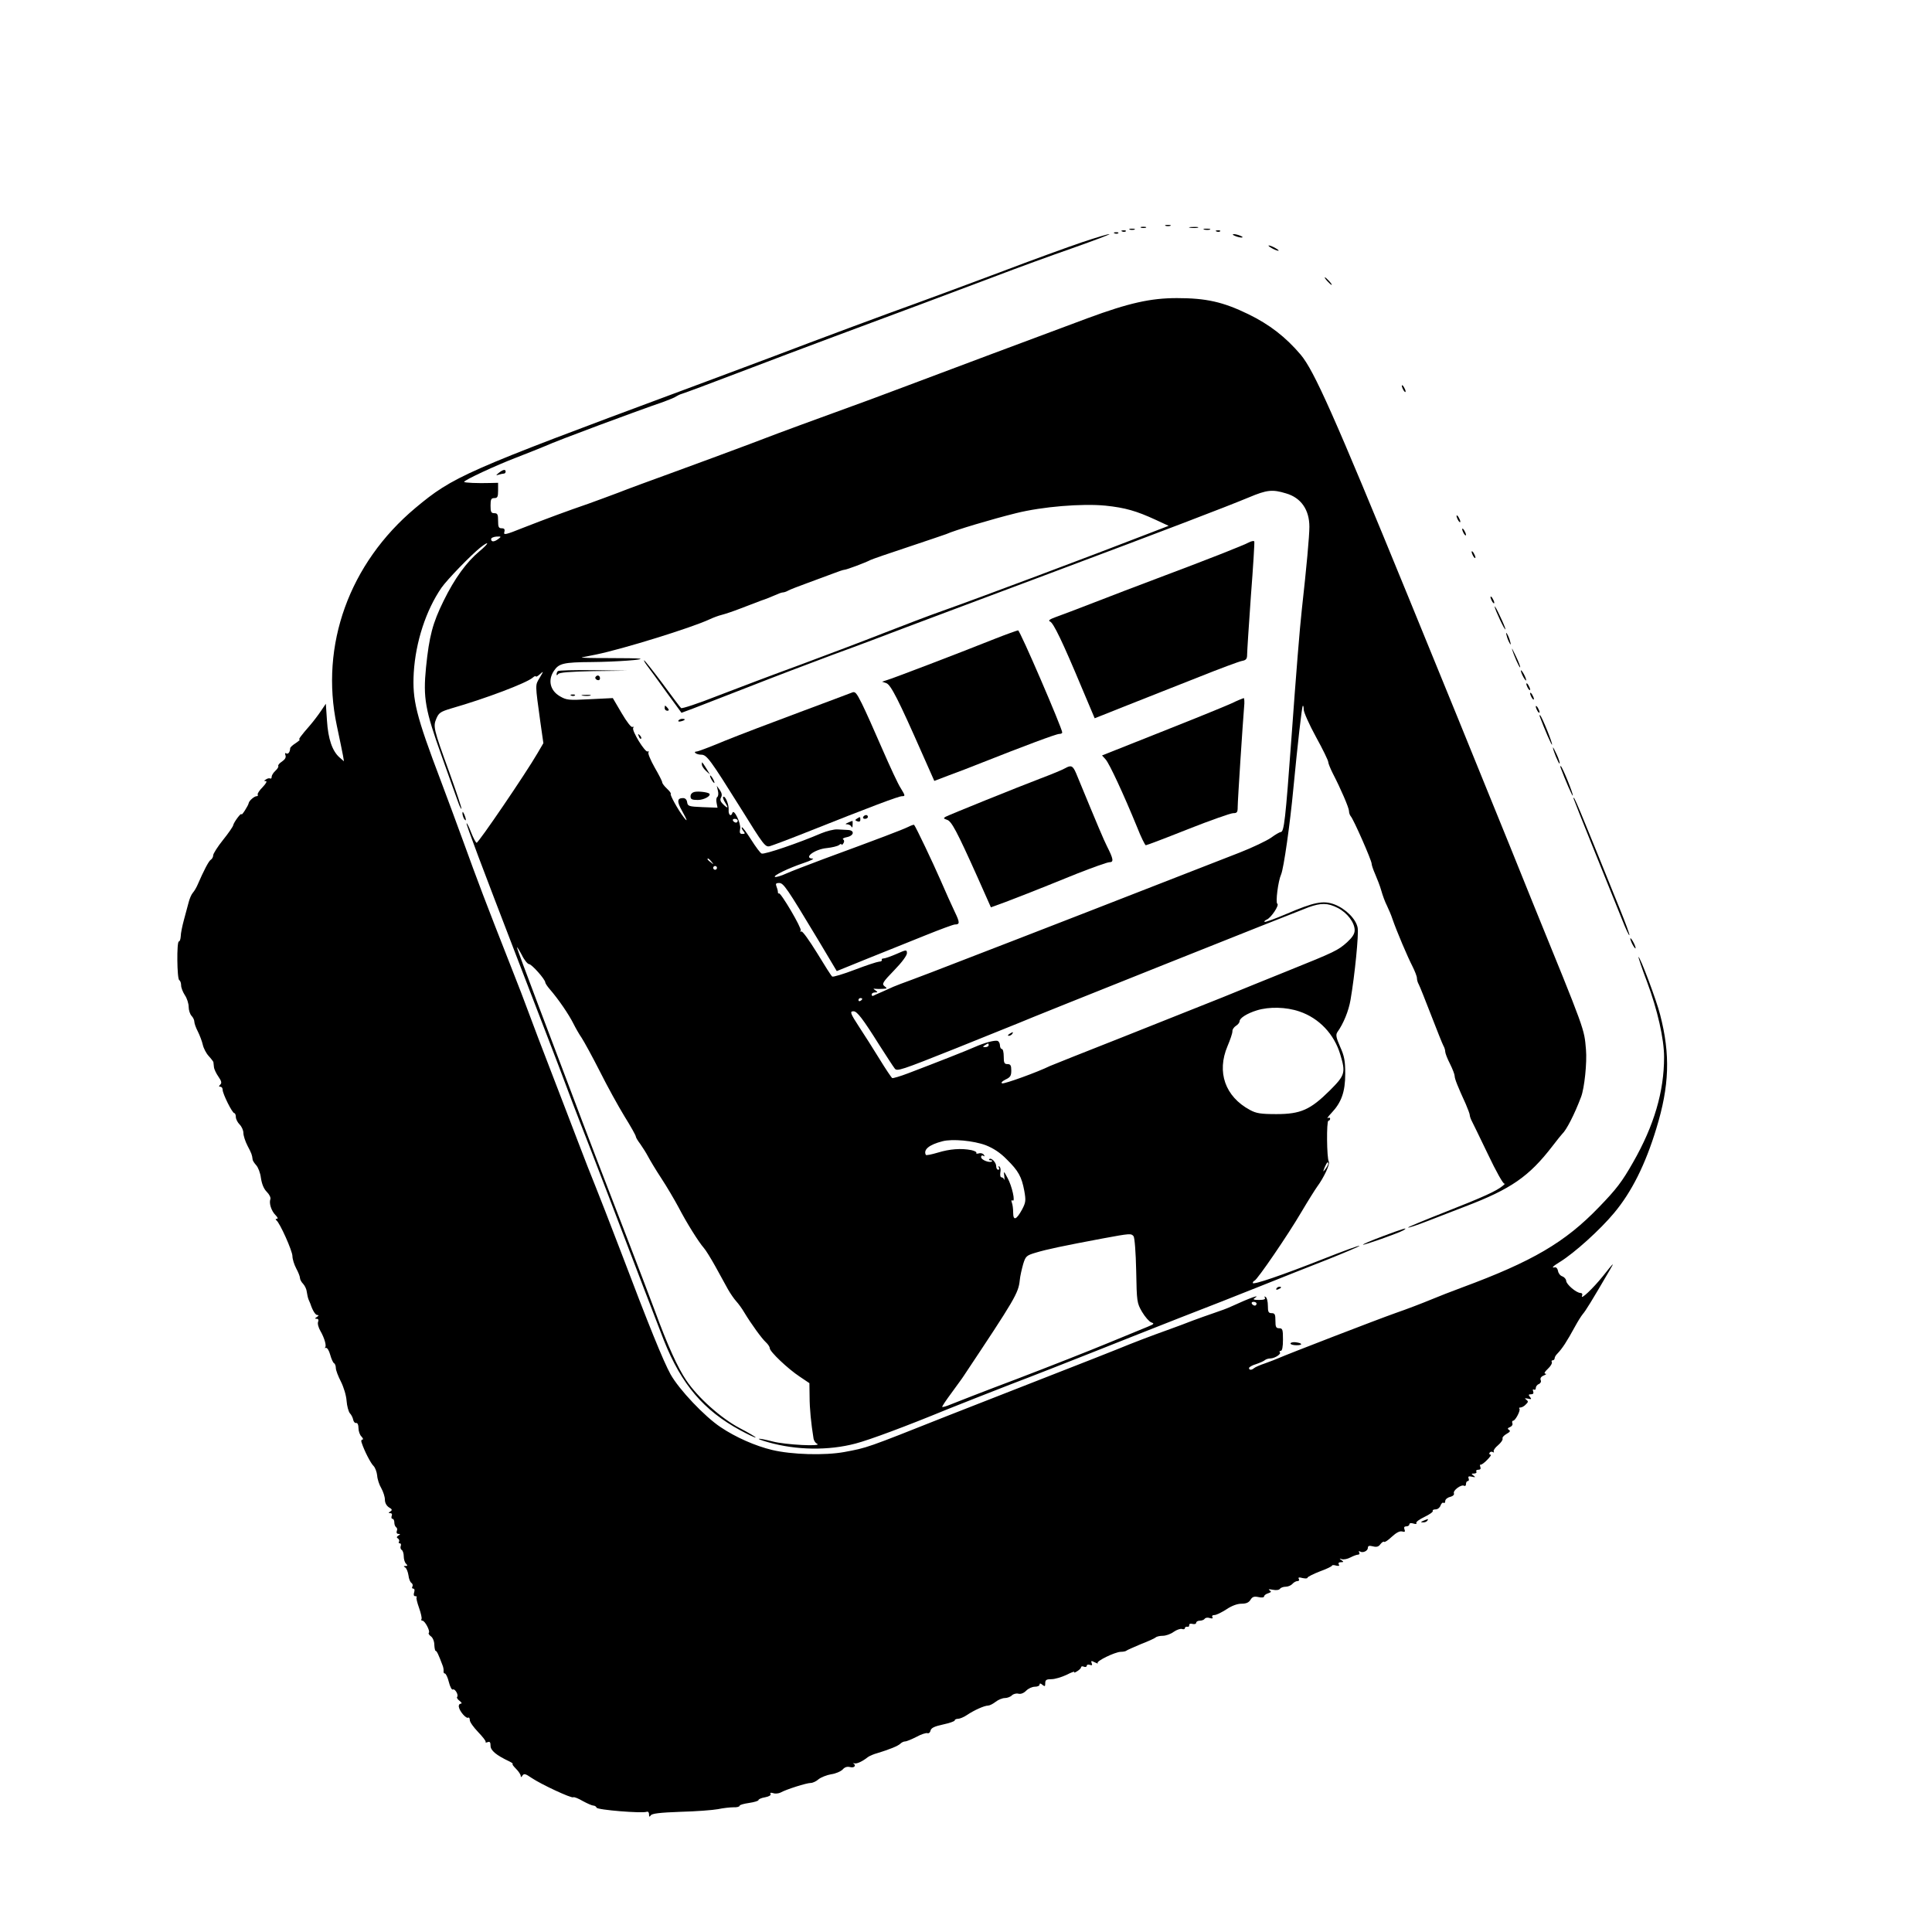
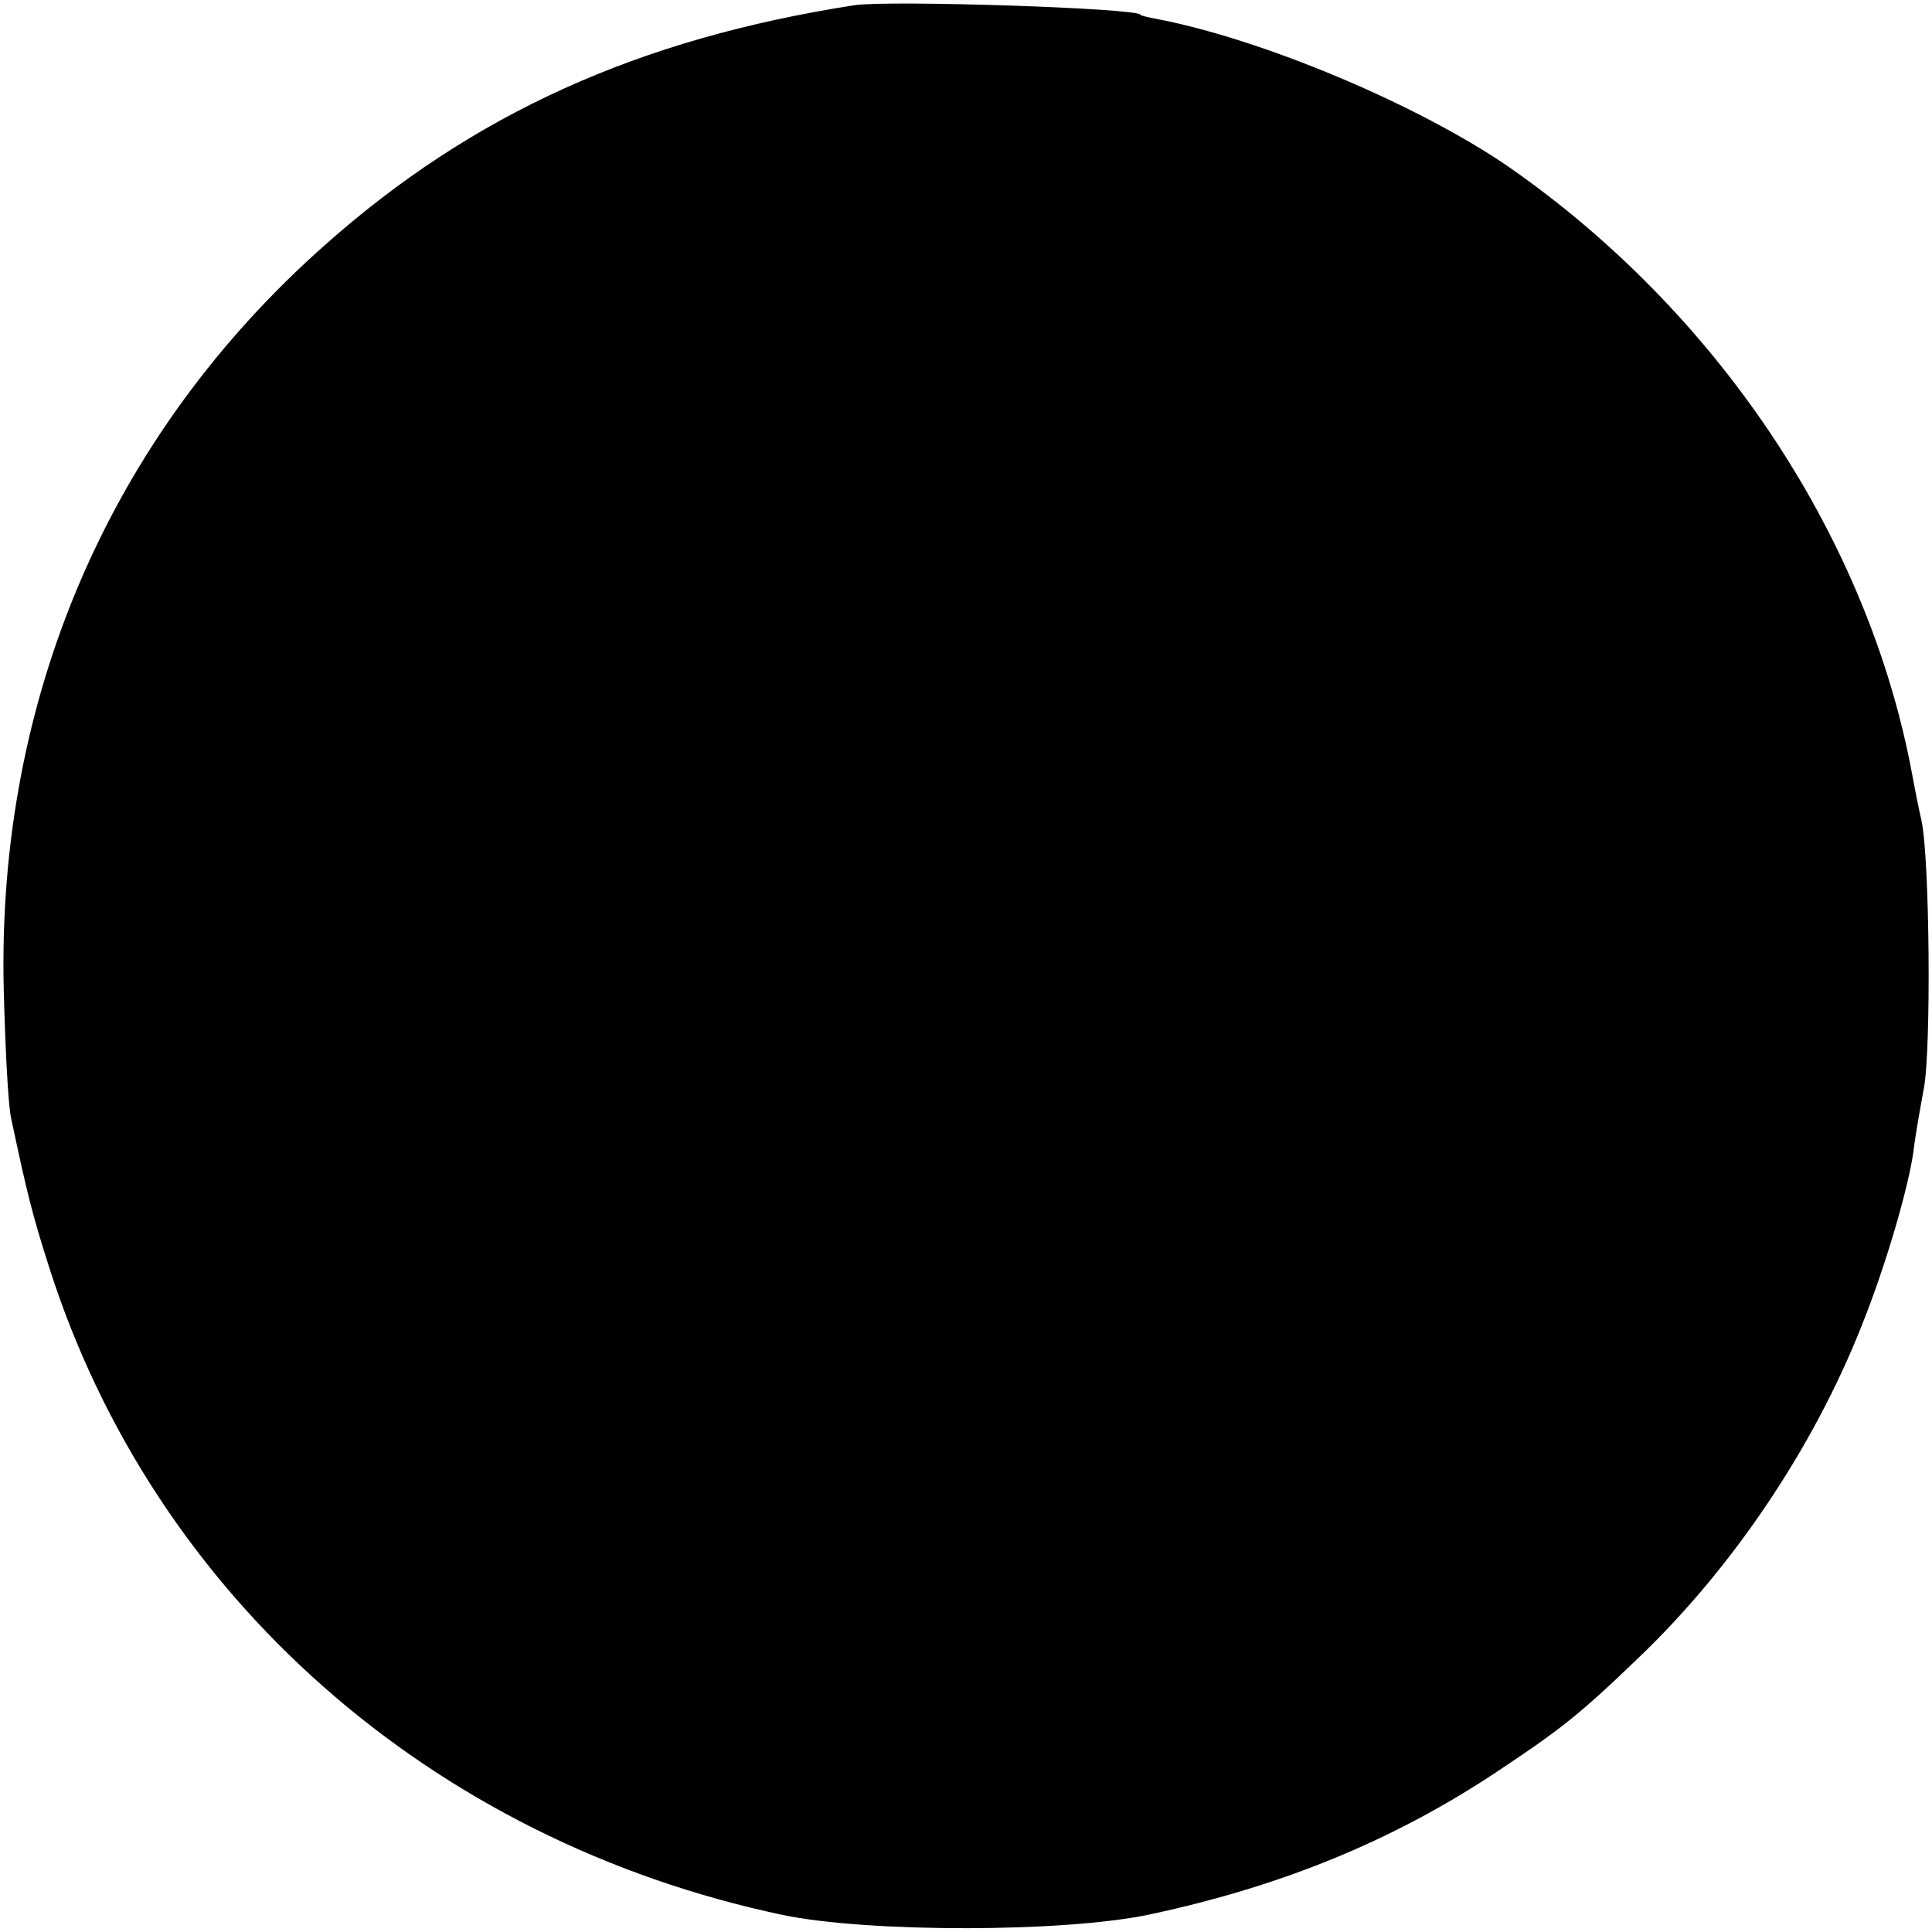
- <svg xmlns="http://www.w3.org/2000/svg" version="1.0" width="1024pt" height="1024pt" viewBox="0 0 1024 1024" preserveAspectRatio="xMidYMid meet">
-   <g transform="translate(0,1024) scale(0.1,-0.1)" fill="#000000" stroke="none">
-     <path d="M6178 9043 c6 -2 18 -2 25 0 6 3 1 5 -13 5 -14 0 -19 -2 -12 -5z" />
-     <path d="M6048 9033 c6 -2 18 -2 25 0 6 3 1 5 -13 5 -14 0 -19 -2 -12 -5z" />
-     <path d="M6308 9033 c12 -2 30 -2 40 0 9 3 -1 5 -23 4 -22 0 -30 -2 -17 -4z" />
-     <path d="M5988 9023 c6 -2 18 -2 25 0 6 3 1 5 -13 5 -14 0 -19 -2 -12 -5z" />
-     <path d="M6383 9023 c9 -2 23 -2 30 0 6 3 -1 5 -18 5 -16 0 -22 -2 -12 -5z" />
-     <path d="M5948 9013 c7 -3 16 -2 19 1 4 3 -2 6 -13 5 -11 0 -14 -3 -6 -6z" />
-     <path d="M6448 9013 c7 -3 16 -2 19 1 4 3 -2 6 -13 5 -11 0 -14 -3 -6 -6z" />
-     <path d="M5908 9003 c7 -3 16 -2 19 1 4 3 -2 6 -13 5 -11 0 -14 -3 -6 -6z" />
-     <path d="M5735 8956 c-71 -24 -267 -95 -435 -159 -168 -63 -368 -137 -445 -165 -146 -52 -546 -201 -745 -277 -63 -24 -286 -107 -495 -185 -1153 -428 -1214 -456 -1413 -622 -351 -294 -507 -728 -417 -1153 15 -71 30 -143 33 -160 l5 -30 -23 20 c-39 34 -61 99 -67 196 l-6 89 -25 -37 c-14 -21 -39 -54 -56 -74 -54 -62 -66 -79 -58 -79 4 0 -6 -9 -21 -19 -16 -10 -29 -22 -29 -27 -1 -21 -11 -33 -21 -27 -6 4 -8 0 -4 -10 4 -11 -2 -22 -18 -33 -14 -9 -23 -20 -20 -24 2 -4 -4 -15 -15 -25 -11 -10 -20 -24 -20 -32 0 -8 -4 -12 -8 -9 -4 2 -14 1 -22 -5 -12 -7 -12 -9 -1 -9 8 0 1 -13 -17 -32 -17 -17 -29 -35 -26 -40 3 -4 0 -8 -6 -8 -12 0 -40 -24 -42 -37 -2 -13 -38 -69 -38 -59 0 13 -41 -42 -44 -58 -1 -7 -25 -42 -54 -78 -29 -36 -52 -73 -52 -81 0 -9 -6 -20 -13 -24 -11 -7 -37 -57 -70 -133 -6 -14 -17 -33 -25 -42 -8 -9 -17 -31 -22 -50 -5 -18 -16 -60 -25 -93 -9 -33 -17 -72 -17 -87 -1 -16 -5 -28 -10 -28 -12 0 -10 -198 2 -205 6 -3 10 -16 10 -28 0 -12 9 -35 20 -52 11 -16 20 -44 20 -62 0 -17 7 -38 15 -47 8 -8 15 -22 15 -31 0 -9 8 -32 19 -53 10 -20 22 -52 26 -70 4 -18 18 -45 31 -59 13 -14 24 -29 25 -32 0 -3 2 -15 3 -27 1 -11 12 -34 24 -51 16 -23 18 -33 10 -41 -9 -9 -9 -12 0 -12 7 0 12 -7 12 -16 0 -21 51 -124 62 -124 4 0 8 -9 8 -20 0 -11 9 -29 20 -40 11 -11 20 -31 20 -45 0 -14 10 -45 22 -68 21 -40 24 -47 27 -73 0 -5 9 -19 19 -30 10 -11 22 -41 25 -68 5 -32 15 -57 31 -73 14 -14 22 -31 19 -39 -8 -21 5 -62 27 -84 12 -12 15 -20 7 -20 -7 0 -8 -3 -2 -8 18 -13 85 -162 85 -190 0 -15 9 -44 20 -65 11 -20 20 -43 20 -51 0 -8 8 -22 17 -31 9 -10 18 -29 19 -42 2 -14 6 -33 10 -42 4 -9 8 -18 9 -21 12 -37 27 -60 37 -60 9 0 8 -3 -2 -10 -12 -7 -12 -10 -1 -10 8 0 11 -6 7 -16 -4 -9 2 -31 12 -48 22 -38 35 -83 24 -89 -4 -2 -1 -2 5 -1 7 2 17 -14 23 -36 6 -22 15 -42 20 -45 6 -3 10 -15 10 -26 0 -11 12 -43 27 -72 15 -30 28 -73 30 -102 2 -27 10 -56 17 -65 8 -8 16 -24 18 -35 2 -11 10 -19 16 -17 7 1 12 -10 12 -27 0 -16 7 -37 16 -45 8 -9 11 -16 5 -16 -6 0 -8 -8 -4 -17 14 -43 48 -109 63 -123 8 -8 17 -31 19 -50 1 -19 11 -50 22 -68 10 -18 19 -45 19 -60 0 -17 8 -32 21 -41 18 -10 19 -15 8 -22 -11 -7 -12 -9 0 -9 7 0 11 -6 7 -15 -3 -8 -1 -15 4 -15 6 0 10 -9 10 -19 0 -11 4 -22 10 -26 5 -3 7 -12 3 -20 -3 -9 1 -15 8 -15 12 0 12 -2 0 -9 -9 -6 -10 -11 -2 -15 6 -4 9 -12 6 -17 -4 -5 -2 -9 4 -9 6 0 8 -6 5 -14 -3 -8 -1 -17 5 -21 6 -3 11 -19 11 -34 0 -15 5 -32 12 -39 9 -9 9 -12 -2 -12 -12 0 -12 -2 -2 -8 7 -5 14 -23 17 -42 2 -18 9 -36 16 -40 6 -4 8 -13 5 -19 -4 -6 -2 -11 4 -11 7 0 9 -8 5 -20 -4 -13 -2 -20 6 -20 7 0 10 -3 7 -6 -3 -3 3 -28 13 -56 10 -28 16 -55 13 -59 -3 -5 -1 -9 5 -9 13 0 42 -55 34 -64 -4 -3 1 -12 11 -19 10 -7 18 -27 18 -45 1 -18 4 -32 7 -32 6 0 15 -19 36 -75 5 -11 7 -26 6 -32 -1 -7 2 -13 7 -13 5 0 15 -20 21 -45 6 -25 16 -43 21 -40 11 7 32 -29 23 -39 -4 -3 2 -13 13 -21 11 -9 14 -14 6 -15 -7 0 -12 -8 -10 -17 4 -24 39 -64 50 -57 4 3 8 -3 8 -13 0 -10 20 -38 44 -63 24 -25 42 -48 40 -52 -3 -4 2 -5 10 -2 12 5 16 0 16 -19 0 -25 30 -50 100 -83 14 -7 21 -13 17 -13 -4 -1 4 -12 18 -26 14 -14 25 -31 25 -38 0 -8 4 -7 9 2 8 12 16 10 48 -12 50 -34 211 -109 221 -103 5 3 27 -6 51 -20 24 -13 49 -24 56 -24 7 0 15 -5 17 -11 4 -12 241 -31 265 -22 8 3 13 -3 13 -13 0 -14 2 -16 9 -6 6 10 48 15 157 19 82 2 172 9 199 14 28 6 65 10 83 10 17 -1 32 3 32 8 0 5 23 11 50 15 28 4 50 11 50 15 0 5 16 12 35 15 21 4 33 11 29 18 -4 6 1 8 14 4 11 -4 29 -2 39 3 30 17 138 51 160 51 11 0 30 9 42 20 13 10 43 22 66 26 24 3 51 15 61 25 11 13 24 17 40 13 22 -6 34 9 17 19 -5 2 -2 2 5 1 13 -4 43 10 72 33 8 6 31 16 50 21 63 19 110 38 122 50 7 7 18 12 25 12 8 0 34 11 60 24 25 14 51 22 58 20 7 -3 15 3 17 14 4 14 21 22 67 32 33 7 61 17 61 21 0 5 8 9 18 9 9 0 31 9 47 20 37 25 92 50 112 50 8 0 26 9 40 20 14 11 36 20 49 20 12 0 29 6 37 14 8 8 24 12 35 9 13 -3 28 3 41 16 12 12 32 21 46 21 14 0 25 5 25 11 0 8 5 8 15 -1 13 -10 15 -9 15 9 0 17 6 21 33 21 19 0 54 11 80 23 25 13 44 20 41 15 -4 -5 3 -4 15 4 12 7 21 17 21 21 0 5 7 7 15 3 8 -3 15 -1 15 5 0 6 7 8 16 5 12 -4 15 -2 10 9 -5 13 -2 14 17 4 12 -6 19 -8 15 -4 -10 10 91 59 122 60 14 0 27 3 30 6 3 3 37 18 75 34 39 15 74 31 80 36 5 5 22 9 38 9 16 0 42 9 58 21 16 11 36 18 44 15 8 -3 15 -1 15 4 0 6 6 9 13 8 6 -2 11 2 10 8 -1 7 6 10 17 7 11 -3 20 0 20 6 0 6 9 11 19 11 11 0 23 5 26 10 4 6 16 8 27 4 14 -4 18 -2 14 5 -4 6 0 11 11 11 10 0 38 14 63 30 28 19 58 30 80 30 25 0 39 6 48 21 10 16 19 19 43 14 17 -4 29 -2 29 4 0 5 10 13 21 16 17 6 19 9 8 16 -9 6 -3 7 17 3 19 -4 34 -1 38 5 4 6 18 11 30 11 13 0 29 7 36 15 7 8 19 15 27 15 8 0 11 5 7 11 -5 9 1 10 20 5 14 -3 26 -3 26 2 0 4 29 19 65 33 36 13 65 27 65 31 0 3 10 4 22 0 14 -3 19 -2 14 6 -4 8 0 12 11 12 15 0 16 2 3 11 -13 9 -12 10 2 5 10 -3 30 1 45 9 15 8 34 15 41 15 7 0 10 5 6 12 -4 6 -3 8 4 5 15 -10 42 3 42 19 0 11 7 13 27 8 19 -5 30 -2 39 11 8 10 16 16 20 13 3 -4 21 8 41 27 23 21 41 31 54 28 15 -4 18 -2 13 11 -4 11 -1 16 10 16 9 0 16 5 16 11 0 6 9 8 21 4 13 -4 19 -3 16 2 -4 6 16 20 43 33 27 13 47 27 44 32 -3 4 4 8 15 8 11 0 22 9 26 20 4 11 11 18 16 15 5 -4 9 1 9 9 0 9 12 19 26 22 15 4 23 12 20 19 -6 16 40 49 54 40 6 -3 10 1 10 9 0 9 4 16 10 16 5 0 7 6 4 14 -4 11 0 13 18 9 18 -4 20 -3 8 6 -13 9 -12 11 3 11 10 0 15 5 12 10 -3 6 1 10 10 10 11 0 15 5 11 15 -3 8 -2 14 2 12 4 -1 20 10 35 26 15 15 23 27 17 27 -6 0 -8 5 -5 10 4 6 11 7 17 4 6 -4 8 -3 5 3 -3 5 7 20 23 33 15 13 26 28 24 35 -3 6 7 17 21 25 18 10 22 16 13 21 -9 6 -8 10 5 15 10 4 16 13 13 20 -3 8 -1 14 4 14 12 0 41 56 33 64 -4 3 -1 6 6 6 7 0 20 7 28 16 14 13 14 17 2 26 -10 7 -8 8 9 5 19 -5 21 -3 11 9 -9 11 -8 14 6 14 11 0 15 5 11 16 -3 8 -2 12 4 9 6 -3 10 0 10 8 0 8 7 18 16 21 9 4 14 13 10 21 -4 10 2 19 17 25 12 5 16 9 8 9 -9 1 -4 10 13 26 15 14 24 30 21 35 -3 6 -1 10 4 10 6 0 11 5 11 11 0 6 6 16 13 23 28 29 50 63 96 147 13 24 31 53 40 64 15 17 46 67 144 235 26 44 21 40 -39 -36 -51 -63 -118 -127 -109 -102 4 9 0 15 -8 15 -22 0 -76 46 -76 65 -1 9 -10 19 -20 23 -11 3 -21 16 -23 28 -2 12 -9 21 -16 20 -21 -5 -13 5 25 28 78 48 215 172 288 260 93 111 166 257 224 448 69 225 75 391 20 603 -19 76 -108 312 -115 306 -1 -2 19 -62 46 -133 55 -147 90 -302 90 -398 0 -182 -53 -363 -164 -557 -59 -104 -89 -143 -181 -238 -180 -187 -353 -288 -726 -426 -52 -19 -128 -49 -169 -66 -41 -17 -124 -49 -185 -70 -99 -35 -570 -217 -620 -239 -11 -5 -42 -17 -70 -27 -27 -9 -54 -21 -59 -26 -13 -11 -26 -10 -26 1 0 5 17 15 38 21 20 7 41 16 46 21 6 5 19 9 30 9 24 1 59 24 49 33 -3 4 -1 7 5 7 8 0 12 21 12 60 0 53 -2 60 -20 60 -17 0 -20 7 -20 40 0 33 -3 40 -20 40 -17 0 -20 7 -20 39 0 22 -5 43 -12 47 -7 4 -8 3 -4 -4 5 -8 -5 -12 -31 -12 -28 0 -34 3 -23 10 35 22 -23 2 -125 -45 -16 -8 -57 -23 -90 -34 -33 -11 -85 -30 -115 -41 -30 -12 -84 -32 -120 -45 -106 -38 -190 -70 -280 -107 -47 -19 -182 -72 -300 -118 -118 -46 -388 -152 -600 -235 -433 -172 -422 -168 -545 -191 -104 -19 -279 -14 -383 11 -88 21 -193 67 -273 121 -84 56 -219 198 -265 280 -38 69 -115 258 -263 649 -57 149 -118 306 -136 350 -18 44 -59 148 -90 230 -32 83 -95 249 -142 370 -47 121 -100 261 -118 310 -18 50 -63 167 -100 260 -130 330 -176 452 -244 640 -38 105 -94 255 -124 335 -133 351 -152 429 -144 575 10 163 65 331 147 450 30 43 155 172 206 213 51 40 47 23 -5 -20 -69 -58 -131 -143 -190 -263 -58 -118 -76 -186 -93 -352 -16 -163 -5 -225 84 -473 38 -107 76 -214 85 -238 8 -24 17 -41 19 -39 2 2 -27 90 -65 195 -84 231 -86 241 -68 284 13 30 22 36 78 53 185 53 400 135 432 163 9 8 17 11 17 7 0 -4 9 0 21 11 21 19 21 18 -1 -19 -24 -40 -24 -30 4 -234 l16 -112 -31 -53 c-62 -107 -314 -477 -323 -475 -5 2 -18 27 -29 55 -11 29 -22 51 -24 48 -4 -3 78 -220 267 -711 152 -395 216 -560 257 -670 24 -66 60 -158 78 -205 41 -103 241 -624 340 -885 40 -104 87 -226 104 -270 93 -233 211 -371 405 -476 42 -23 79 -40 81 -38 2 2 -35 24 -83 49 -99 52 -222 161 -284 253 -46 68 -99 184 -168 372 -27 72 -92 243 -145 380 -100 257 -218 565 -310 810 -29 77 -103 272 -164 433 -61 161 -111 296 -111 300 1 4 12 -14 26 -40 13 -27 31 -48 38 -48 14 0 86 -81 86 -97 0 -4 10 -20 23 -35 47 -54 102 -135 126 -183 11 -22 30 -56 44 -76 13 -20 57 -100 96 -177 39 -78 98 -185 131 -239 33 -53 60 -101 60 -107 0 -5 11 -23 24 -40 12 -17 31 -47 41 -66 10 -19 41 -71 70 -115 29 -44 70 -114 92 -155 41 -79 105 -182 134 -215 10 -11 37 -55 61 -98 24 -43 53 -97 66 -120 13 -23 33 -52 45 -65 11 -12 30 -38 41 -57 38 -63 94 -140 115 -159 12 -11 21 -25 21 -32 0 -18 96 -109 158 -150 l52 -35 1 -72 c0 -62 8 -143 21 -222 2 -11 10 -23 18 -27 35 -16 -169 -6 -235 12 -82 21 -102 18 -24 -4 150 -43 321 -45 464 -7 73 19 269 92 485 181 69 28 220 87 335 132 116 44 309 120 430 168 122 49 331 131 465 184 135 52 328 128 430 169 102 41 263 105 358 142 95 38 170 70 168 72 -2 3 -87 -28 -188 -68 -223 -88 -378 -141 -378 -129 0 5 4 10 9 12 15 5 177 242 248 363 36 61 74 121 84 135 35 47 70 121 62 133 -11 17 -13 217 -2 217 5 0 9 5 9 11 0 5 -6 7 -12 3 -7 -4 1 8 19 27 53 56 73 112 73 208 0 69 -5 94 -27 143 -21 48 -24 63 -15 77 33 46 60 113 70 171 23 133 44 349 38 382 -8 46 -63 101 -122 124 -60 23 -109 13 -258 -51 -59 -25 -111 -44 -114 -41 -2 3 3 8 12 12 23 9 68 77 56 84 -10 6 4 119 20 155 14 31 48 272 65 455 23 239 45 433 50 439 3 2 5 -7 5 -20 0 -14 29 -79 65 -145 36 -65 65 -125 65 -133 0 -7 11 -34 24 -60 43 -83 86 -183 86 -200 0 -9 4 -21 9 -27 14 -14 111 -234 111 -252 0 -8 9 -33 19 -56 10 -23 25 -61 32 -86 7 -25 20 -61 30 -80 9 -19 23 -51 29 -70 23 -67 82 -205 106 -251 13 -26 24 -54 24 -63 0 -9 4 -24 10 -34 5 -9 34 -82 65 -162 31 -80 60 -153 65 -162 6 -10 10 -24 10 -32 0 -8 11 -37 25 -64 14 -28 25 -57 25 -65 0 -15 16 -55 59 -149 11 -26 21 -52 21 -58 0 -5 4 -18 9 -28 5 -9 44 -90 87 -179 44 -93 82 -160 88 -157 6 3 2 -2 -9 -11 -34 -28 -102 -59 -308 -140 -109 -43 -196 -79 -194 -81 2 -3 49 13 103 34 54 21 144 56 199 77 244 93 339 159 463 320 25 33 49 62 52 65 22 20 65 103 100 196 18 47 32 183 26 251 -10 113 0 86 -286 788 -66 165 -173 428 -237 585 -130 321 -145 357 -418 1025 -397 970 -500 1200 -571 1285 -80 94 -165 160 -278 215 -134 65 -223 85 -378 85 -140 0 -255 -26 -472 -106 -247 -92 -780 -291 -946 -354 -140 -53 -215 -81 -570 -210 -58 -21 -184 -68 -280 -105 -96 -36 -274 -102 -395 -146 -121 -44 -255 -93 -297 -110 -43 -16 -115 -43 -160 -59 -108 -37 -219 -78 -347 -128 -92 -37 -103 -39 -98 -22 4 15 0 20 -14 20 -16 0 -19 7 -19 40 0 33 -3 40 -20 40 -17 0 -20 7 -20 40 0 33 3 40 20 40 17 0 20 7 20 40 l0 41 -42 -1 c-64 -2 -138 1 -138 6 0 9 167 87 277 129 65 25 134 53 153 61 63 29 480 184 629 235 30 11 59 23 65 28 6 4 20 11 31 14 11 3 146 53 300 112 154 59 375 142 490 185 307 114 674 251 885 331 102 39 280 104 395 144 116 41 203 74 195 74 -8 1 -73 -19 -145 -43z m1081 -1331 c80 -23 124 -87 124 -177 0 -49 -15 -214 -40 -438 -11 -99 -30 -334 -55 -680 -32 -437 -39 -500 -57 -500 -5 0 -28 -13 -51 -30 -23 -16 -98 -52 -167 -79 -481 -188 -1149 -448 -1500 -583 -85 -33 -191 -74 -235 -90 -44 -16 -89 -33 -100 -38 -11 -5 -38 -17 -60 -27 -22 -9 -43 -19 -47 -21 -5 -2 -8 1 -8 7 0 6 8 11 18 11 15 0 15 2 2 11 -13 9 -13 10 0 8 8 -1 26 -1 40 0 23 1 23 3 8 14 -15 12 -10 21 52 85 41 42 68 79 67 91 -1 18 -3 18 -55 -5 -30 -13 -61 -24 -69 -24 -8 0 -12 -4 -9 -8 2 -4 -4 -9 -15 -9 -11 -1 -69 -20 -129 -43 -60 -23 -114 -39 -119 -36 -5 3 -41 60 -81 126 -41 66 -77 117 -83 113 -6 -3 -7 -1 -3 5 7 11 -107 205 -116 197 -3 -3 -5 1 -5 8 0 6 -4 20 -8 30 -5 13 -2 17 14 17 24 0 39 -22 210 -306 l96 -161 165 67 c91 36 228 92 306 123 77 31 147 57 155 57 27 0 27 10 -1 68 -15 31 -49 107 -75 167 -41 94 -131 283 -140 293 -2 2 -16 -3 -32 -11 -28 -14 -154 -62 -448 -170 -82 -31 -172 -65 -198 -77 -26 -12 -53 -20 -59 -18 -15 5 69 46 152 74 36 12 57 23 48 23 -53 3 10 50 74 56 28 3 57 10 65 16 7 6 13 8 13 3 0 -5 4 -2 10 6 6 9 5 17 -1 21 -6 3 3 9 20 12 38 8 42 36 6 38 -14 1 -40 2 -57 3 -18 1 -57 -9 -86 -21 -116 -50 -300 -113 -315 -107 -7 2 -32 36 -56 74 -25 39 -46 68 -49 65 -3 -2 1 -11 8 -20 10 -12 10 -15 -5 -15 -14 0 -16 6 -12 28 5 28 -33 107 -41 84 -7 -23 -22 -12 -20 16 2 28 -19 78 -29 68 -3 -3 2 -17 11 -31 19 -30 14 -33 -13 -6 -13 13 -16 23 -9 35 6 11 4 23 -7 39 l-16 22 6 -26 c4 -15 2 -29 -3 -33 -5 -3 -7 -17 -4 -31 l5 -26 -79 3 c-73 3 -79 5 -82 26 -2 14 -10 22 -22 22 -31 0 -33 -18 -6 -66 30 -54 33 -66 8 -33 -29 38 -72 116 -67 121 3 3 -6 15 -20 28 -14 13 -25 28 -25 33 0 6 -18 41 -40 79 -22 39 -37 75 -33 80 3 6 1 8 -4 5 -13 -8 -86 111 -77 125 4 6 2 8 -4 5 -6 -4 -30 27 -57 73 l-47 80 -122 -6 c-113 -6 -123 -5 -159 16 -51 30 -64 84 -32 133 27 41 50 47 203 48 127 1 287 13 252 18 -8 2 -85 3 -170 3 -85 0 -146 1 -135 4 11 2 45 9 75 15 141 29 503 141 600 186 19 9 48 20 65 24 16 4 62 19 100 34 39 15 88 34 110 42 22 7 54 20 72 28 17 8 36 15 42 15 6 0 19 4 29 10 9 5 55 23 102 40 47 17 108 40 135 50 28 11 55 20 60 20 11 0 110 37 139 52 10 5 100 36 200 69 99 33 190 64 201 68 46 21 245 80 370 111 140 35 350 52 474 40 105 -11 164 -28 266 -75 l69 -32 -109 -42 c-296 -115 -901 -342 -1085 -407 -69 -24 -210 -78 -315 -119 -104 -41 -305 -117 -445 -169 -140 -51 -338 -126 -439 -165 -101 -40 -187 -68 -191 -64 -5 4 -49 63 -99 131 -50 67 -94 122 -97 122 -3 0 4 -12 15 -27 12 -16 58 -78 102 -140 l81 -111 62 23 c33 13 167 65 296 115 129 51 330 127 445 170 116 42 293 109 395 148 102 38 444 167 760 285 624 234 917 346 1050 401 95 40 124 43 196 21z m-4174 -241 c-22 -17 -39 -18 -39 -1 0 6 13 12 29 13 25 1 26 0 10 -12z m1268 -1494 c0 -5 -4 -10 -9 -10 -6 0 -13 5 -16 10 -3 6 1 10 9 10 9 0 16 -4 16 -10z m-139 -217 c13 -16 12 -17 -3 -4 -10 7 -18 15 -18 17 0 8 8 3 21 -13z m29 -33 c0 -5 -4 -10 -10 -10 -5 0 -10 5 -10 10 0 6 5 10 10 10 6 0 10 -4 10 -10z m3290 -212 c51 -26 90 -78 90 -118 0 -20 -12 -38 -40 -64 -48 -43 -64 -51 -315 -152 -104 -42 -260 -105 -345 -140 -85 -34 -321 -128 -525 -209 -203 -80 -379 -150 -390 -155 -67 -33 -242 -96 -253 -92 -8 3 -2 10 17 20 26 12 31 20 31 48 0 27 -4 34 -20 34 -17 0 -20 7 -20 40 0 22 -4 40 -10 40 -5 0 -10 9 -10 19 0 11 -6 21 -12 24 -16 5 -71 -10 -123 -33 -40 -18 -195 -79 -350 -138 -44 -17 -83 -28 -86 -26 -4 2 -35 48 -68 102 -33 54 -81 129 -106 167 -49 75 -52 85 -31 85 19 0 50 -41 136 -178 38 -59 74 -115 82 -125 12 -17 32 -10 323 106 171 69 321 129 335 135 46 21 1485 595 1535 613 66 24 102 24 155 -3z m-2520 -482 c0 -3 -4 -8 -10 -11 -5 -3 -10 -1 -10 4 0 6 5 11 10 11 6 0 10 -2 10 -4z m2317 -67 c104 -35 185 -120 217 -229 29 -96 25 -109 -56 -190 -103 -102 -154 -125 -283 -125 -83 0 -107 4 -140 22 -132 71 -177 201 -119 338 14 33 26 68 26 78 -1 10 8 23 19 30 10 6 19 17 19 24 0 17 40 42 92 58 65 20 155 18 225 -6z m-1647 -179 c0 -5 -8 -10 -17 -10 -15 0 -16 2 -3 10 19 12 20 12 20 0z m-15 -530 c40 -16 76 -39 111 -75 62 -61 79 -92 93 -167 9 -51 8 -61 -12 -99 -30 -55 -47 -61 -47 -16 0 20 -3 43 -7 53 -4 11 -2 15 4 11 16 -10 -3 77 -27 120 -20 38 -21 38 -17 8 2 -16 2 -24 0 -17 -3 6 -9 12 -15 12 -6 0 -8 11 -6 25 3 14 1 28 -5 32 -6 3 -7 1 -3 -5 4 -7 2 -12 -3 -12 -6 0 -11 8 -11 19 0 20 -27 48 -37 37 -3 -3 0 -6 7 -6 7 0 11 -2 8 -5 -11 -11 -58 7 -58 22 0 8 5 11 12 7 7 -5 8 -3 3 5 -4 7 -16 11 -26 8 -11 -3 -17 -2 -14 3 2 4 -9 10 -26 14 -55 11 -116 6 -178 -13 -34 -10 -62 -16 -64 -12 -14 28 18 54 88 72 52 14 166 3 230 -21z m1815 -98 c0 -5 -7 -17 -15 -28 -14 -18 -14 -17 -4 9 12 27 19 34 19 19z m-1032 -384 c6 -8 12 -87 14 -183 3 -166 4 -171 31 -218 16 -27 38 -52 49 -56 18 -6 15 -9 -19 -23 -21 -9 -115 -47 -209 -86 -94 -39 -312 -125 -485 -191 -173 -65 -331 -127 -353 -136 -21 -9 -40 -14 -42 -12 -2 2 20 35 49 74 28 39 58 79 64 89 273 410 291 440 298 509 2 22 11 60 18 85 13 42 17 46 68 61 56 17 146 36 354 75 146 27 150 27 163 12z m652 -358 c0 -5 -4 -10 -9 -10 -6 0 -13 5 -16 10 -3 6 1 10 9 10 9 0 16 -4 16 -10z" />
-     <path d="M6619 7365 c-30 -16 -220 -91 -484 -190 -99 -37 -250 -95 -335 -128 -85 -33 -177 -68 -203 -77 -33 -12 -43 -19 -32 -24 18 -6 67 -108 169 -352 l68 -161 176 70 c97 38 267 106 377 149 110 44 212 82 228 85 22 4 27 11 27 34 0 15 9 155 20 310 12 155 20 285 18 289 -2 5 -15 2 -29 -5z" />
-     <path d="M5270 6853 c-198 -79 -544 -211 -570 -218 l-25 -8 23 -8 c24 -9 65 -90 191 -376 l63 -142 76 29 c42 15 122 46 177 68 220 87 393 152 409 152 9 0 16 3 16 8 0 21 -224 542 -234 541 -6 -1 -63 -21 -126 -46z" />
-     <path d="M2957 6683 c-4 -3 -7 -11 -7 -17 0 -7 3 -6 8 1 6 9 59 13 187 16 l180 2 -181 3 c-99 1 -184 -1 -187 -5z" />
-     <path d="M3156 6651 c-3 -5 1 -11 9 -15 9 -3 15 0 15 9 0 16 -16 20 -24 6z" />
-     <path d="M4515 6569 c-11 -4 -137 -52 -280 -105 -143 -53 -321 -121 -395 -151 -74 -31 -140 -56 -147 -56 -23 -1 -2 -17 23 -17 30 0 46 -22 212 -287 119 -192 128 -204 152 -198 14 4 97 35 185 70 357 142 498 195 516 195 18 0 17 3 -6 41 -15 22 -59 118 -100 212 -41 95 -89 202 -107 238 -29 58 -36 66 -53 58z" />
-     <path d="M3028 6553 c7 -3 16 -2 19 1 4 3 -2 6 -13 5 -11 0 -14 -3 -6 -6z" />
-     <path d="M3088 6553 c12 -2 30 -2 40 0 9 3 -1 5 -23 4 -22 0 -30 -2 -17 -4z" />
-     <path d="M6525 6511 c-33 -15 -200 -83 -372 -151 l-312 -124 19 -21 c20 -22 96 -186 166 -357 21 -54 43 -98 47 -98 5 0 105 38 223 85 119 47 227 85 240 85 21 0 24 5 24 33 0 34 27 446 34 530 3 26 1 47 -2 47 -4 -1 -34 -13 -67 -29z" />
-     <path d="M3523 6487 c0 -8 6 -14 14 -14 9 0 10 4 2 14 -6 7 -12 13 -14 13 -1 0 -2 -6 -2 -13z" />
-     <path d="M3596 6421 c-4 -5 3 -7 14 -4 23 6 26 13 6 13 -8 0 -17 -4 -20 -9z" />
-     <path d="M3386 6337 c3 -10 9 -15 12 -12 3 3 0 11 -7 18 -10 9 -11 8 -5 -6z" />
-     <path d="M3720 6188 c0 -8 10 -23 22 -34 l21 -19 -18 30 c-26 41 -25 40 -25 23z" />
-     <path d="M5645 6168 c-11 -7 -69 -31 -130 -54 -134 -51 -482 -192 -503 -203 -13 -7 -11 -10 7 -16 24 -7 51 -57 161 -302 l72 -162 77 28 c81 31 139 53 378 150 84 33 162 61 173 61 24 0 22 16 -13 85 -17 34 -44 97 -164 388 -17 39 -26 43 -58 25z" />
-     <path d="M3770 6110 c6 -11 13 -20 16 -20 2 0 0 9 -6 20 -6 11 -13 20 -16 20 -2 0 0 -9 6 -20z" />
-     <path d="M3683 6043 c-15 -3 -23 -12 -23 -24 0 -15 7 -19 39 -19 33 0 73 23 60 34 -9 7 -55 13 -76 9z" />
-     <path d="M4575 5910 c-3 -5 1 -10 9 -10 9 0 16 5 16 10 0 6 -4 10 -9 10 -6 0 -13 -4 -16 -10z" />
-     <path d="M4542 5901 c-11 -7 -11 -9 2 -14 10 -4 16 -1 16 8 0 17 -1 17 -18 6z" />
-     <path d="M4495 5880 c-16 -7 -17 -9 -3 -9 9 -1 19 -7 21 -13 3 -7 6 -3 6 10 1 12 0 22 -1 21 -2 0 -12 -4 -23 -9z" />
-     <path d="M5350 4760 c-9 -6 -10 -10 -3 -10 6 0 15 5 18 10 8 12 4 12 -15 0z" />
-     <path d="M6545 8990 c11 -5 27 -9 35 -9 9 0 8 4 -5 9 -11 5 -27 9 -35 9 -9 0 -8 -4 5 -9z" />
-     <path d="M6740 8925 c14 -8 30 -14 35 -14 6 0 -1 6 -15 14 -14 8 -29 14 -35 14 -5 0 1 -6 15 -14z" />
-     <path d="M7035 8750 c10 -11 20 -20 23 -20 3 0 -3 9 -13 20 -10 11 -20 20 -23 20 -3 0 3 -9 13 -20z" />
-     <path d="M7430 8195 c0 -5 5 -17 10 -25 5 -8 10 -10 10 -5 0 6 -5 17 -10 25 -5 8 -10 11 -10 5z" />
-     <path d="M2644 7734 c-17 -14 -17 -15 -1 -10 10 3 23 6 28 6 5 0 9 5 9 10 0 14 -13 12 -36 -6z" />
-     <path d="M7720 7505 c0 -5 5 -17 10 -25 5 -8 10 -10 10 -5 0 6 -5 17 -10 25 -5 8 -10 11 -10 5z" />
-     <path d="M7750 7435 c0 -5 5 -17 10 -25 5 -8 10 -10 10 -5 0 6 -5 17 -10 25 -5 8 -10 11 -10 5z" />
-     <path d="M7800 7315 c0 -5 5 -17 10 -25 5 -8 10 -10 10 -5 0 6 -5 17 -10 25 -5 8 -10 11 -10 5z" />
-     <path d="M7900 7075 c0 -5 5 -17 10 -25 5 -8 10 -10 10 -5 0 6 -5 17 -10 25 -5 8 -10 11 -10 5z" />
-     <path d="M7922 7025 c0 -13 56 -133 57 -120 0 6 -13 37 -29 70 -15 33 -28 56 -28 50z" />
-     <path d="M7986 6870 c3 -14 11 -32 16 -40 6 -10 7 -7 2 10 -3 14 -11 32 -16 40 -6 10 -7 7 -2 -10z" />
-     <path d="M8014 6800 c9 -32 39 -101 43 -97 2 3 -8 29 -22 58 -14 30 -23 47 -21 39z" />
-     <path d="M8061 6685 c0 -5 6 -21 14 -35 8 -14 14 -20 14 -15 0 6 -6 21 -14 35 -8 14 -14 21 -14 15z" />
-     <path d="M8090 6615 c0 -5 5 -17 10 -25 5 -8 10 -10 10 -5 0 6 -5 17 -10 25 -5 8 -10 11 -10 5z" />
-     <path d="M8110 6565 c0 -5 5 -17 10 -25 5 -8 10 -10 10 -5 0 6 -5 17 -10 25 -5 8 -10 11 -10 5z" />
-     <path d="M8140 6495 c0 -5 5 -17 10 -25 5 -8 10 -10 10 -5 0 6 -5 17 -10 25 -5 8 -10 11 -10 5z" />
-     <path d="M8162 6440 c24 -64 61 -150 64 -147 5 4 -53 148 -63 156 -3 3 -4 -1 -1 -9z" />
-     <path d="M8231 6278 c-1 -12 31 -89 35 -85 3 2 -4 24 -15 48 -11 24 -20 41 -20 37z" />
-     <path d="M8272 6170 c24 -64 61 -150 64 -147 5 4 -53 148 -63 156 -3 3 -4 -1 -1 -9z" />
-     <path d="M8340 6008 c0 -2 50 -128 111 -279 61 -151 127 -314 146 -362 19 -49 37 -86 39 -84 3 2 -20 64 -50 138 -231 572 -246 607 -246 587z" />
-     <path d="M2451 5930 c0 -8 4 -22 9 -30 12 -18 12 -2 0 25 -6 13 -9 15 -9 5z" />
-     <path d="M8641 5265 c0 -5 6 -21 14 -35 8 -14 14 -20 14 -15 0 6 -6 21 -14 35 -8 14 -14 21 -14 15z" />
-     <path d="M7327 3687 c-59 -22 -105 -42 -103 -44 4 -4 188 61 214 76 31 19 -2 9 -111 -32z" />
-     <path d="M6765 3410 c-3 -6 1 -7 9 -4 18 7 21 14 7 14 -6 0 -13 -4 -16 -10z" />
-     <path d="M6840 3119 c0 -5 14 -9 32 -9 36 0 31 12 -7 16 -14 1 -25 -2 -25 -7z" />
-     <path d="M7545 2180 c-16 -7 -17 -9 -3 -9 9 -1 20 4 23 9 7 11 7 11 -20 0z" />
+ <svg xmlns="http://www.w3.org/2000/svg" version="1.0" width="260pt" height="260pt" viewBox="0 0 260 260" preserveAspectRatio="xMidYMid meet">
+   <g transform="translate(0,260) scale(0.1,-0.1)" fill="#000000" stroke="none">
+     <path d="M1150 2593 c-290 -45 -514 -146 -713 -323 -289 -256 -441 -609 -432 -1000 2 -80 6 -158 10 -175 21 -99 28 -128 51 -200 141 -443 514 -772 987 -872 115 -24 381 -24 496 1 177 38 326 99 466 192 84 56 109 75 189 152 127 121 236 283 301 447 33 82 63 186 70 235 2 19 9 58 14 85 10 52 8 307 -3 360 -4 17 -11 53 -16 80 -63 312 -262 607 -539 800 -122 84 -333 173 -477 200 -10 2 -19 4 -19 5 0 9 -339 20 -385 13z" />
  </g>
</svg>
